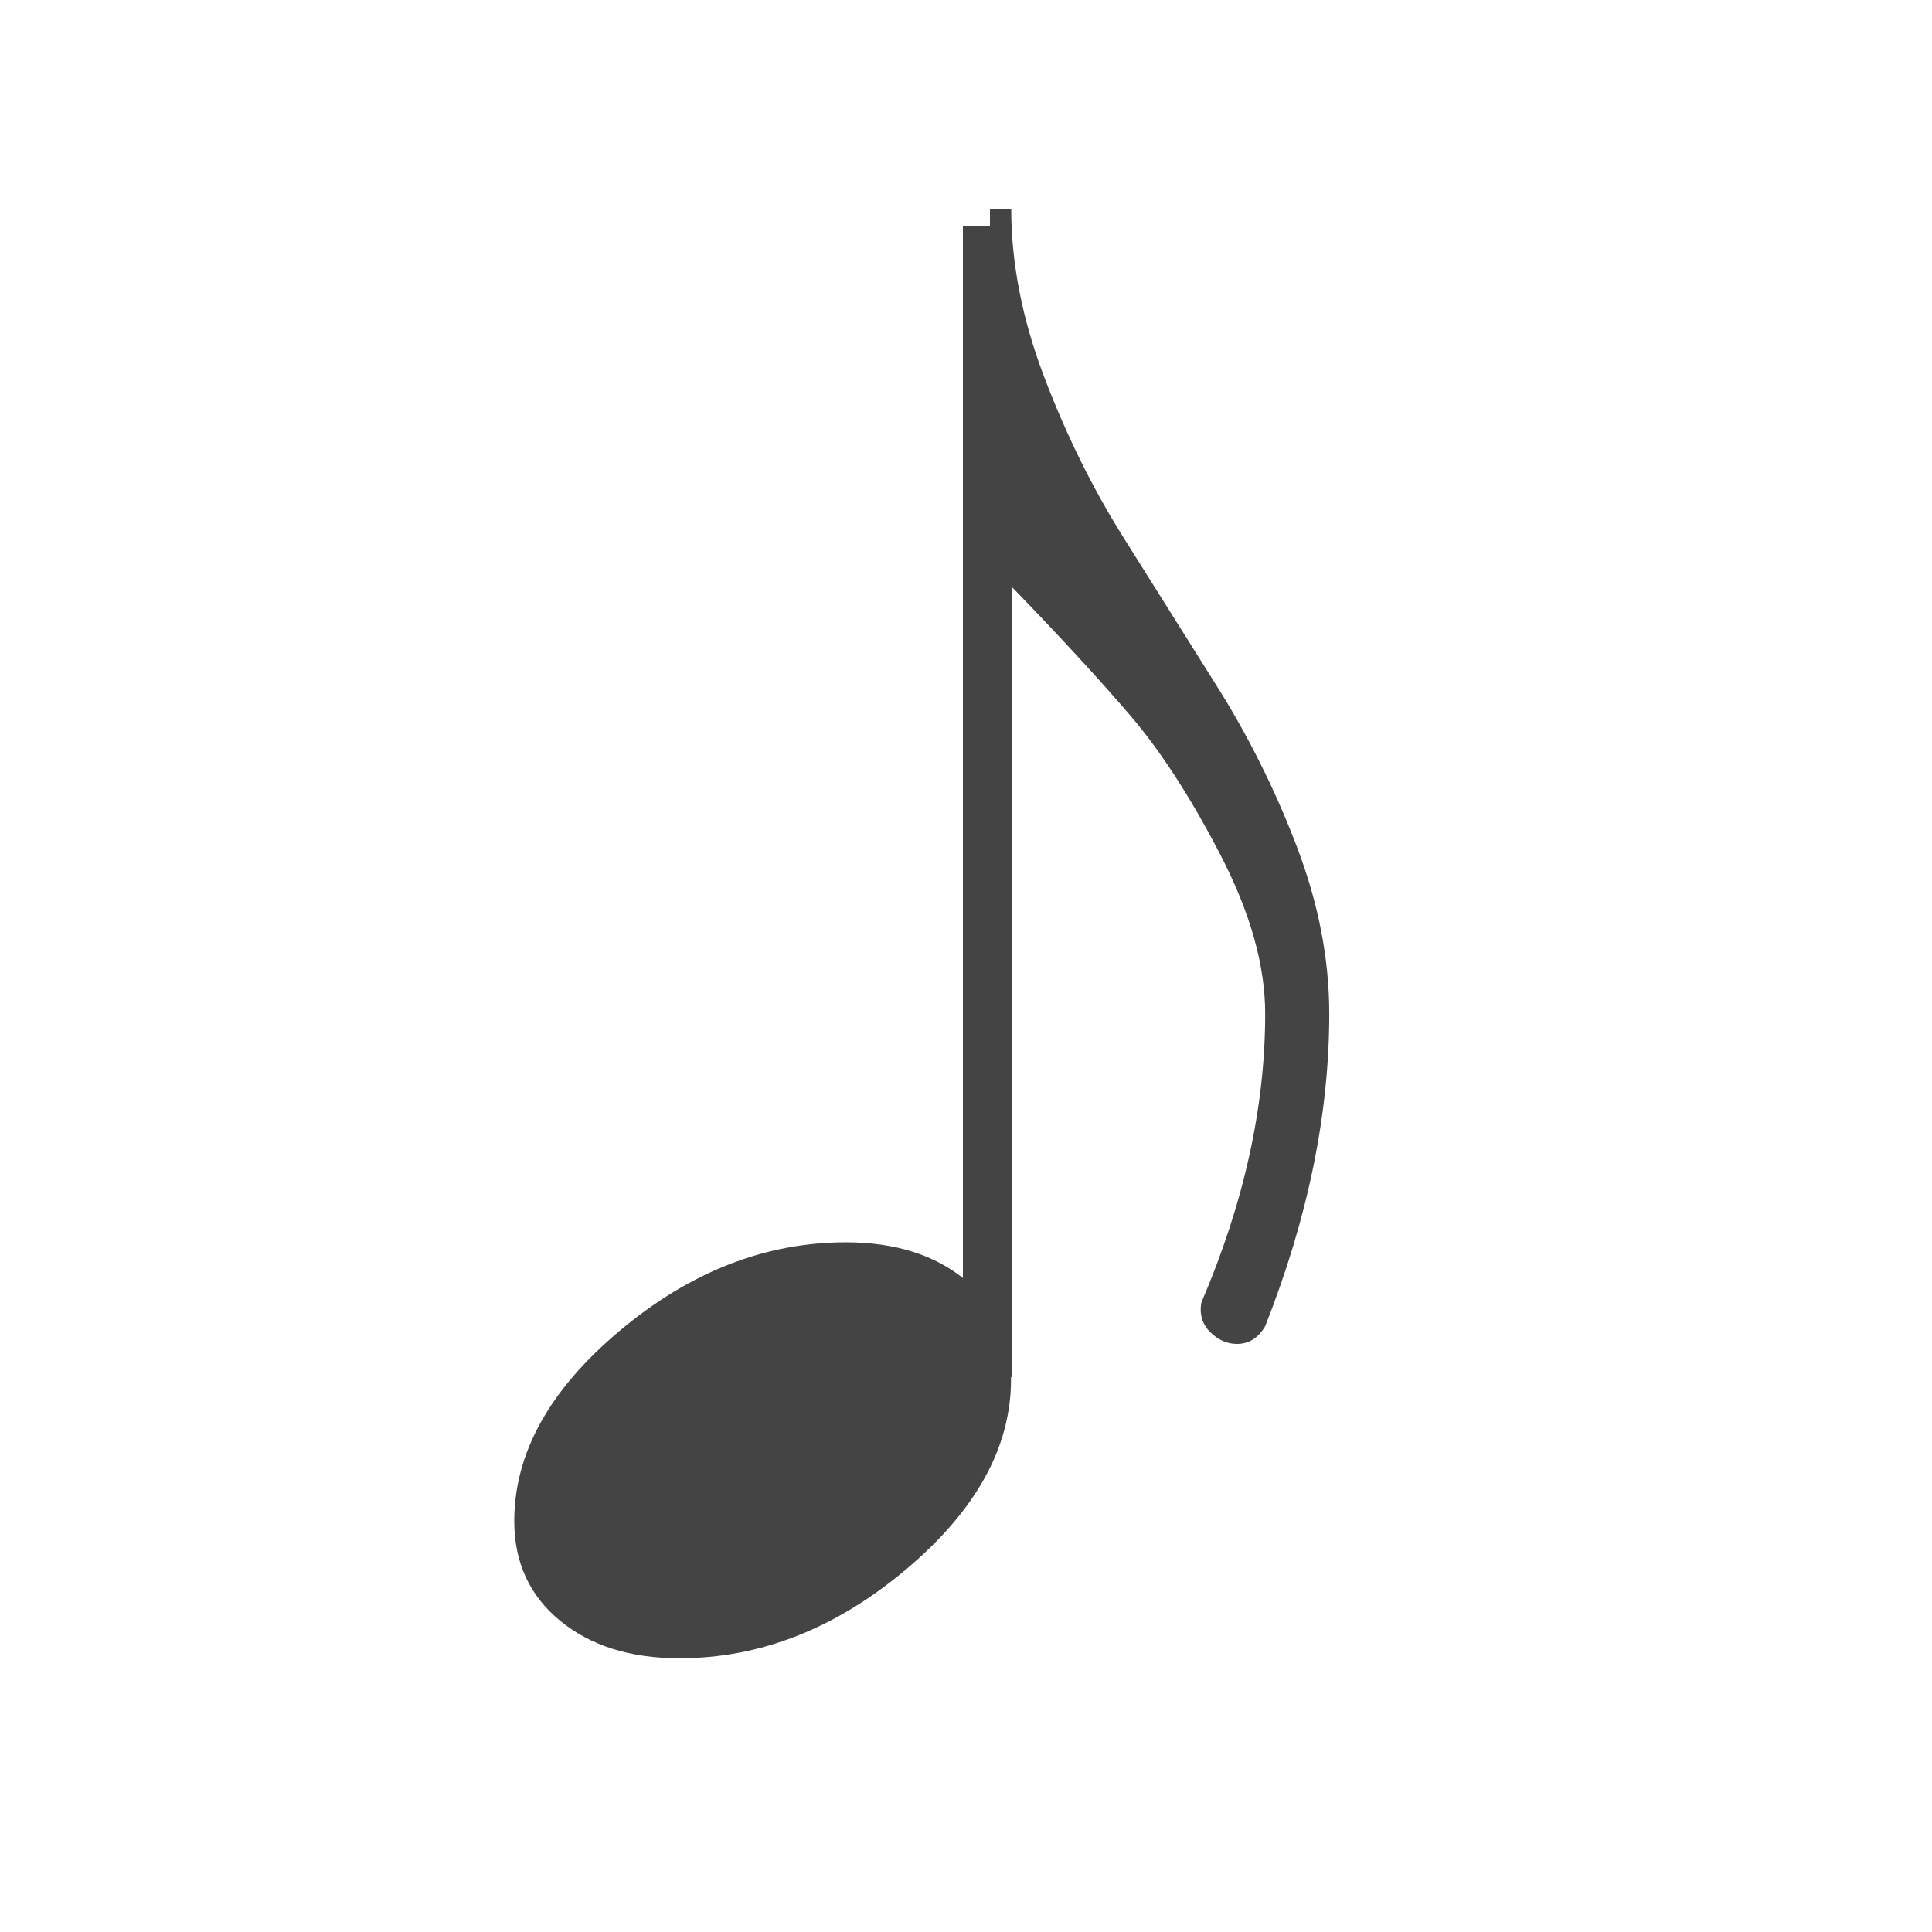
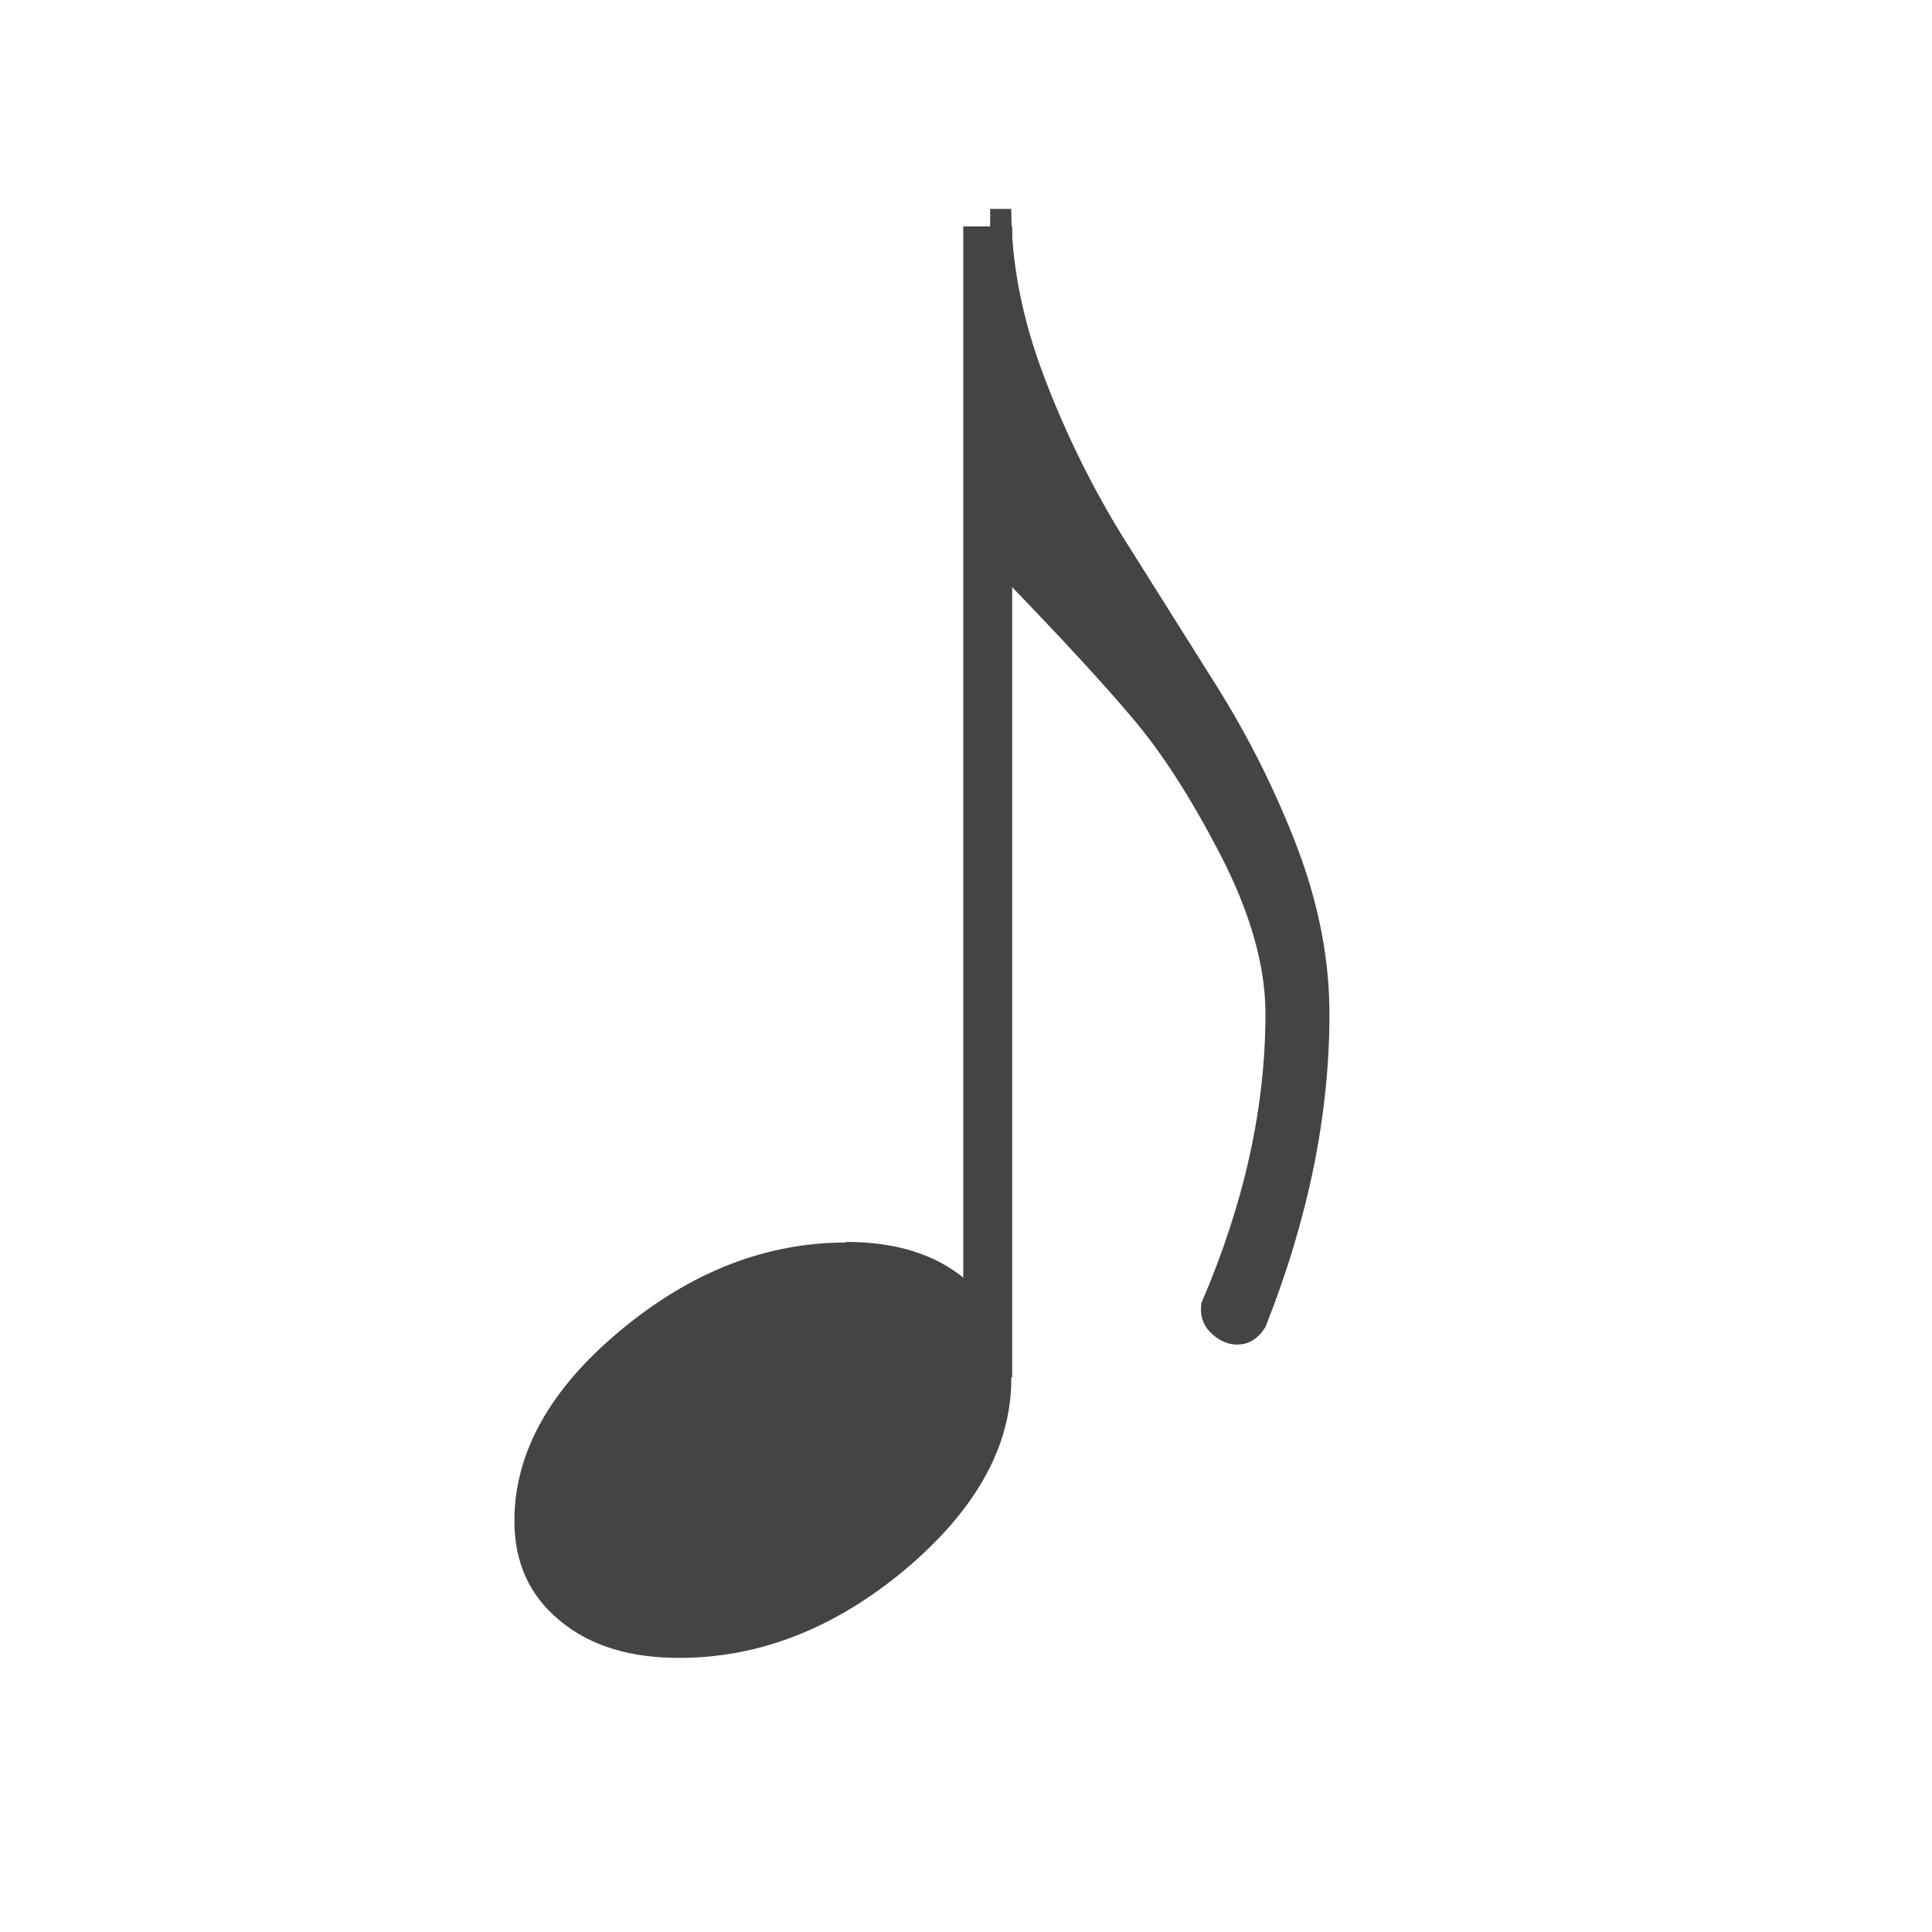
- <svg xmlns="http://www.w3.org/2000/svg" width="32" height="32" viewBox="0 0 100 100">
+ <svg xmlns="http://www.w3.org/2000/svg" width="32" height="32">
  <g>
-     <path style="fill:#444444;fill-opacity:1;fill-rule:nonzero" d="m 51.24,30.344 1.101,0.0 C 54.852,32.938 56.902,35.164 58.491,37.02 c 1.589,1.857 3.152,4.273 4.689,7.248 1.538,2.976 2.306,5.709 2.306,8.202 -9.3756e-05,4.832 -1.102,9.817 -3.306,14.954 -0.102,0.61 0.051,1.119 0.461,1.526 0.41,0.407 0.871,0.61 1.384,0.61 0.615,0.0 1.102,-0.305 1.461,-0.916 2.211,-5.595 3.316,-10.987 3.316,-16.175 0.0,-2.848 -0.566,-5.748 -1.697,-8.698 -1.131,-2.95 -2.517,-5.722 -4.157,-8.316 L 58.107,27.75 C 56.518,25.207 55.16,22.448 54.032,19.472 52.905,16.497 52.341,13.61 52.341,10.812 l -1.101,0.0 0.0,19.532 " />
+     <path style="fill:#444444;fill-opacity:1;fill-rule:nonzero" d="m 16.40,9.71 0.35,0.00 C 17.55,10.54 18.21,11.25 18.72,11.85 c 0.51,0.59 1.01,1.37 1.50,2.32 0.49,0.95 0.74,1.83 0.74,2.62 -0.00,1.55 -0.35,3.14 -1.06,4.79 -0.03,0.20 0.02,0.36 0.15,0.49 0.13,0.13 0.28,0.20 0.44,0.20 0.20,0.00 0.35,-0.10 0.47,-0.29 0.71,-1.79 1.06,-3.52 1.06,-5.18 0.00,-0.91 -0.18,-1.84 -0.54,-2.78 -0.36,-0.94 -0.81,-1.83 -1.33,-2.66 L 18.59,8.88 C 18.09,8.07 17.65,7.18 17.29,6.23 16.93,5.28 16.75,4.36 16.75,3.46 l -0.35,0.00 0.00,6.25" />
  </g>
  <g>
-     <polyline style="fill:#444444;fill-opacity:1;stroke:#444444;stroke-width:2.541;stroke-miterlimit:4;stroke-opacity:1;stroke-dasharray:none" points="51.11,71.278 51.11,11.704" />
+     <polyline style="fill:#444444;fill-opacity:1;stroke:#444444;stroke-width:0.81;stroke-miterlimit:4;stroke-opacity:1;stroke-dasharray:none" points="16.36,22.81 16.36,3.75" />
  </g>
  <g>
-     <path style="fill:#444444;fill-opacity:1;fill-rule:nonzero" d="m 43.785,64.301 c -4.171,0.0 -8.075,1.527 -11.711,4.581 C 28.437,71.936 26.618,75.219 26.618,78.731 26.618,80.868 27.407,82.586 28.984,83.884 c 1.577,1.298 3.637,1.947 6.18,1.947 4.171,0.0 8.075,-1.527 11.711,-4.581 3.637,-3.054 5.455,-6.337 5.455,-9.849 0.0,-2.138 -0.788,-3.856 -2.365,-5.153 -1.577,-1.298 -3.637,-1.947 -6.18,-1.947" />
+     <path style="fill:#444444;fill-opacity:1;fill-rule:nonzero" d="m 14.01,20.58 c -1.33,0.00 -2.58,0.49 -3.75,1.47 C 9.10,23.02 8.52,24.07 8.52,25.19 8.52,25.88 8.77,26.43 9.27,26.84 c 0.50,0.42 1.16,0.62 1.98,0.62 1.33,0.00 2.58,-0.49 3.75,-1.47 1.16,-0.98 1.75,-2.03 1.75,-3.15 0.00,-0.68 -0.25,-1.23 -0.76,-1.65 -0.50,-0.42 -1.16,-0.62 -1.98,-0.62" />
  </g>
</svg>
